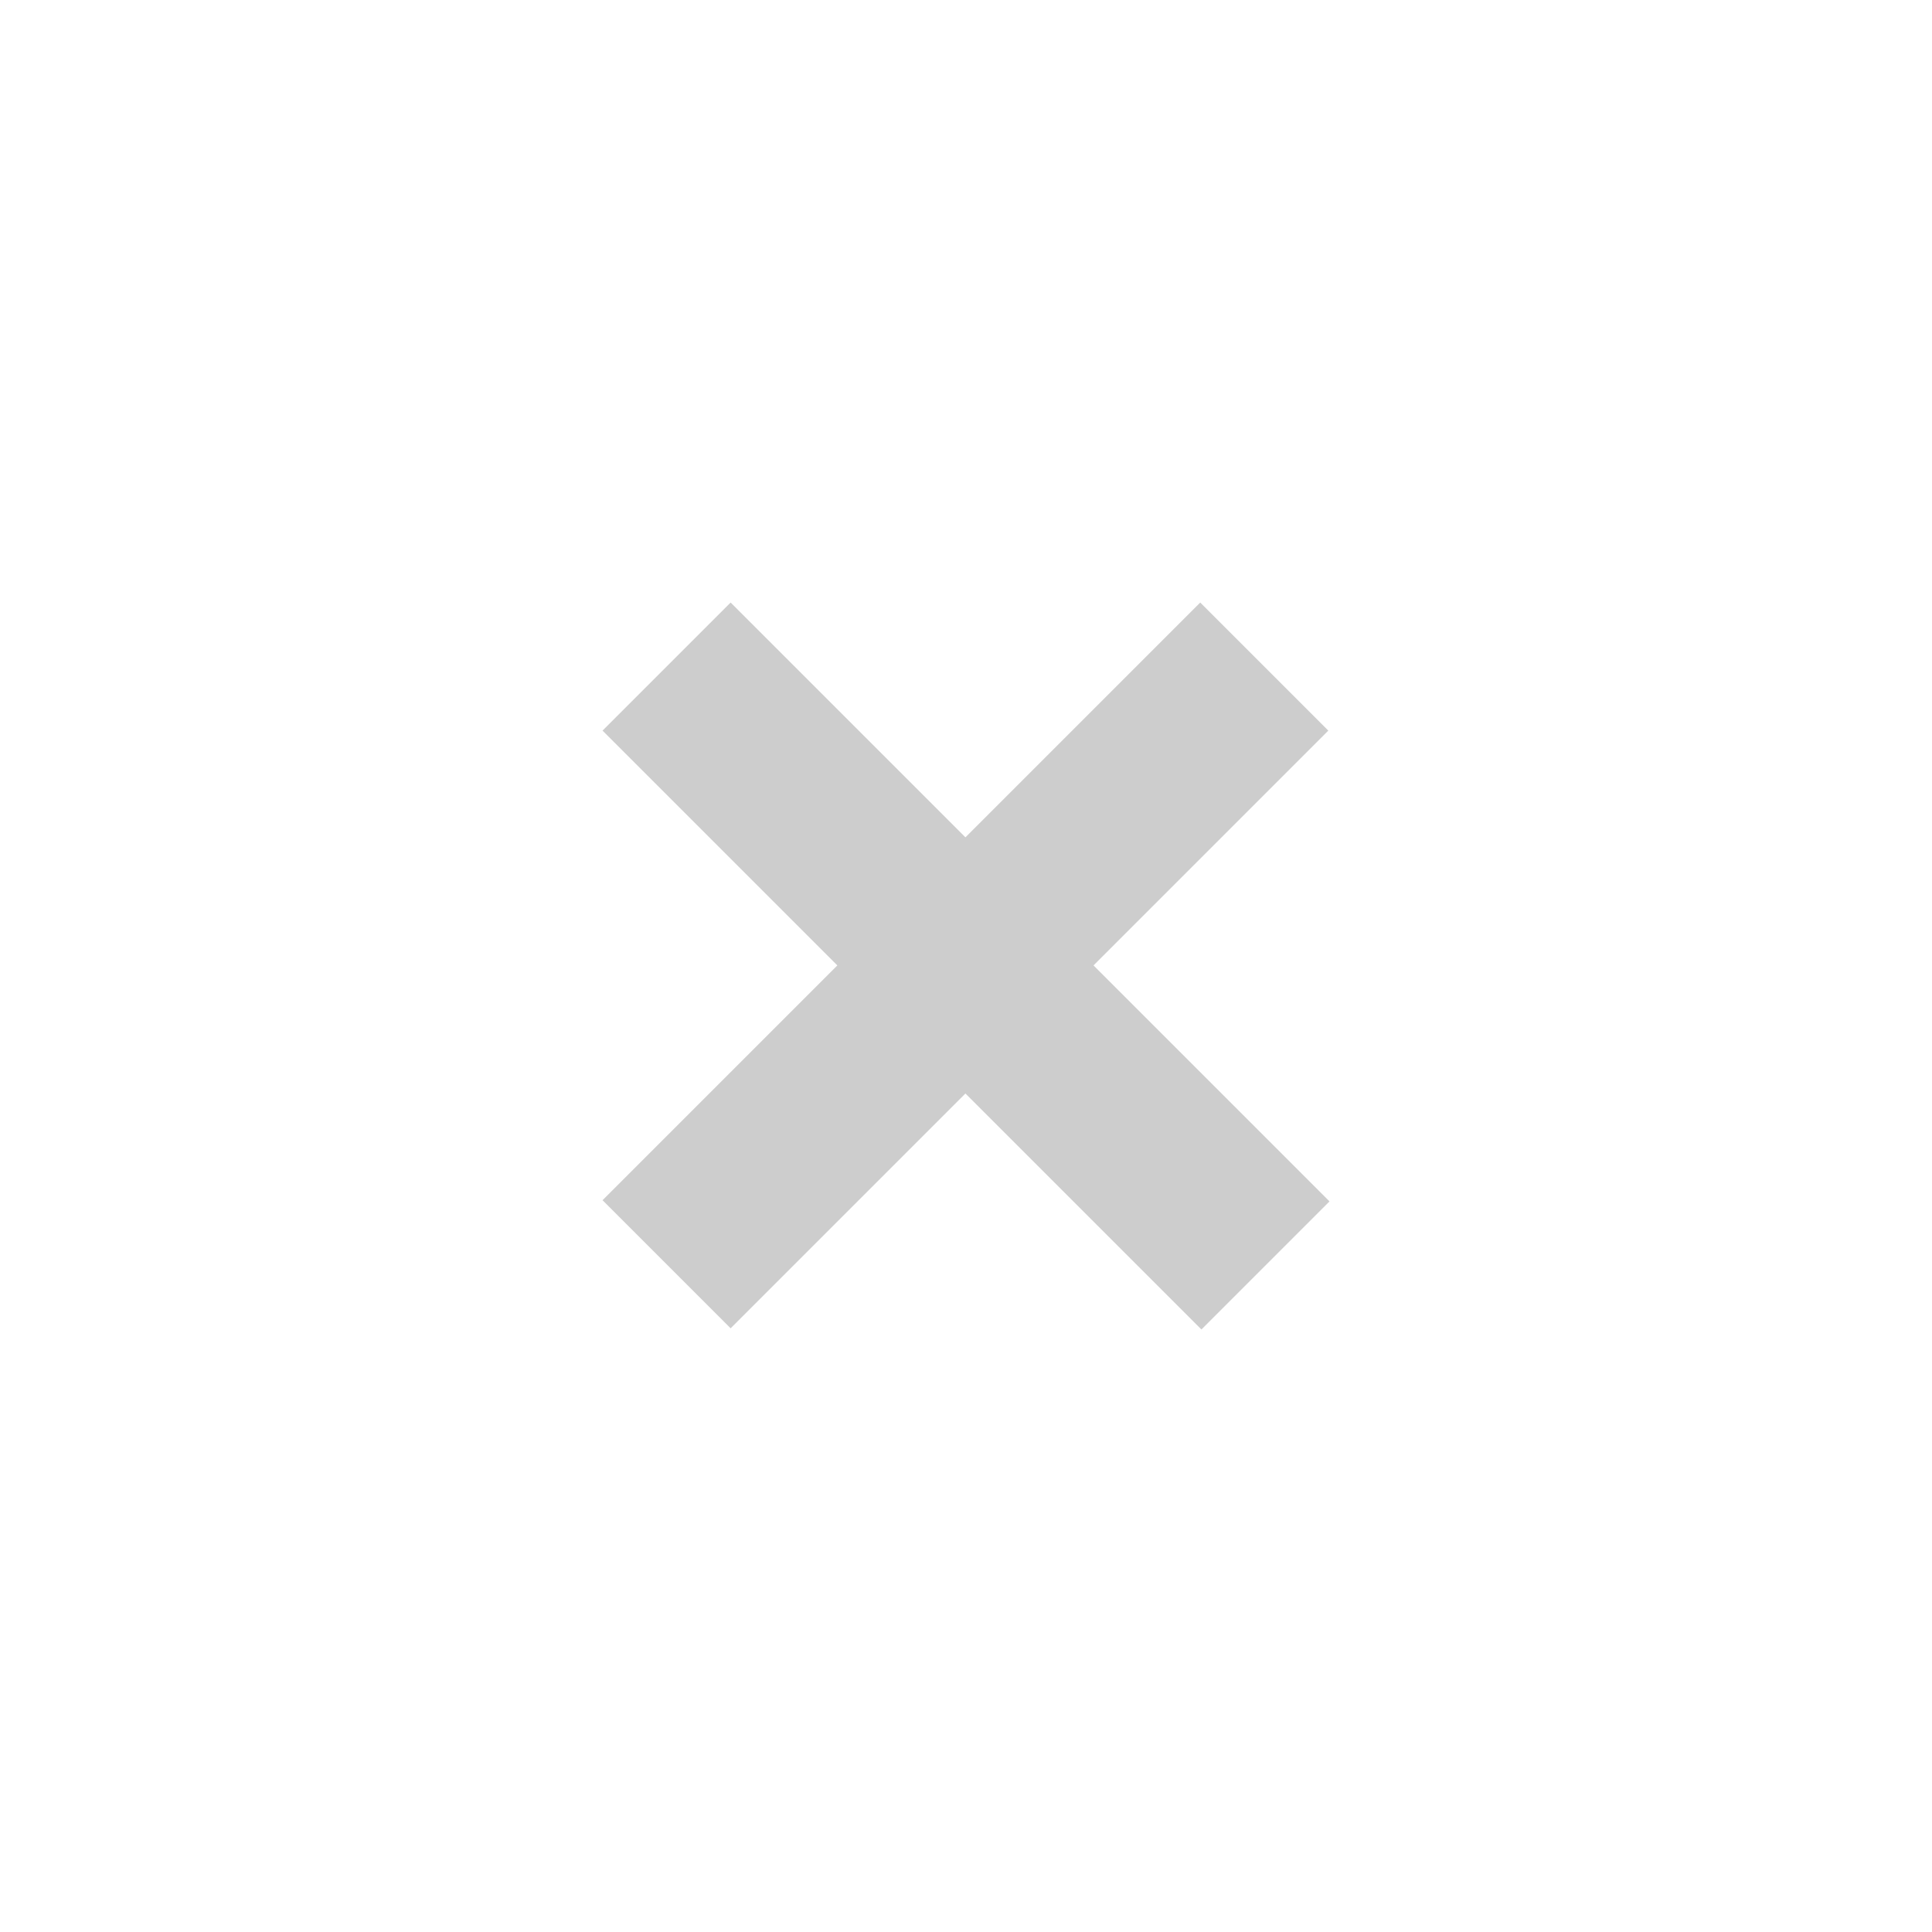
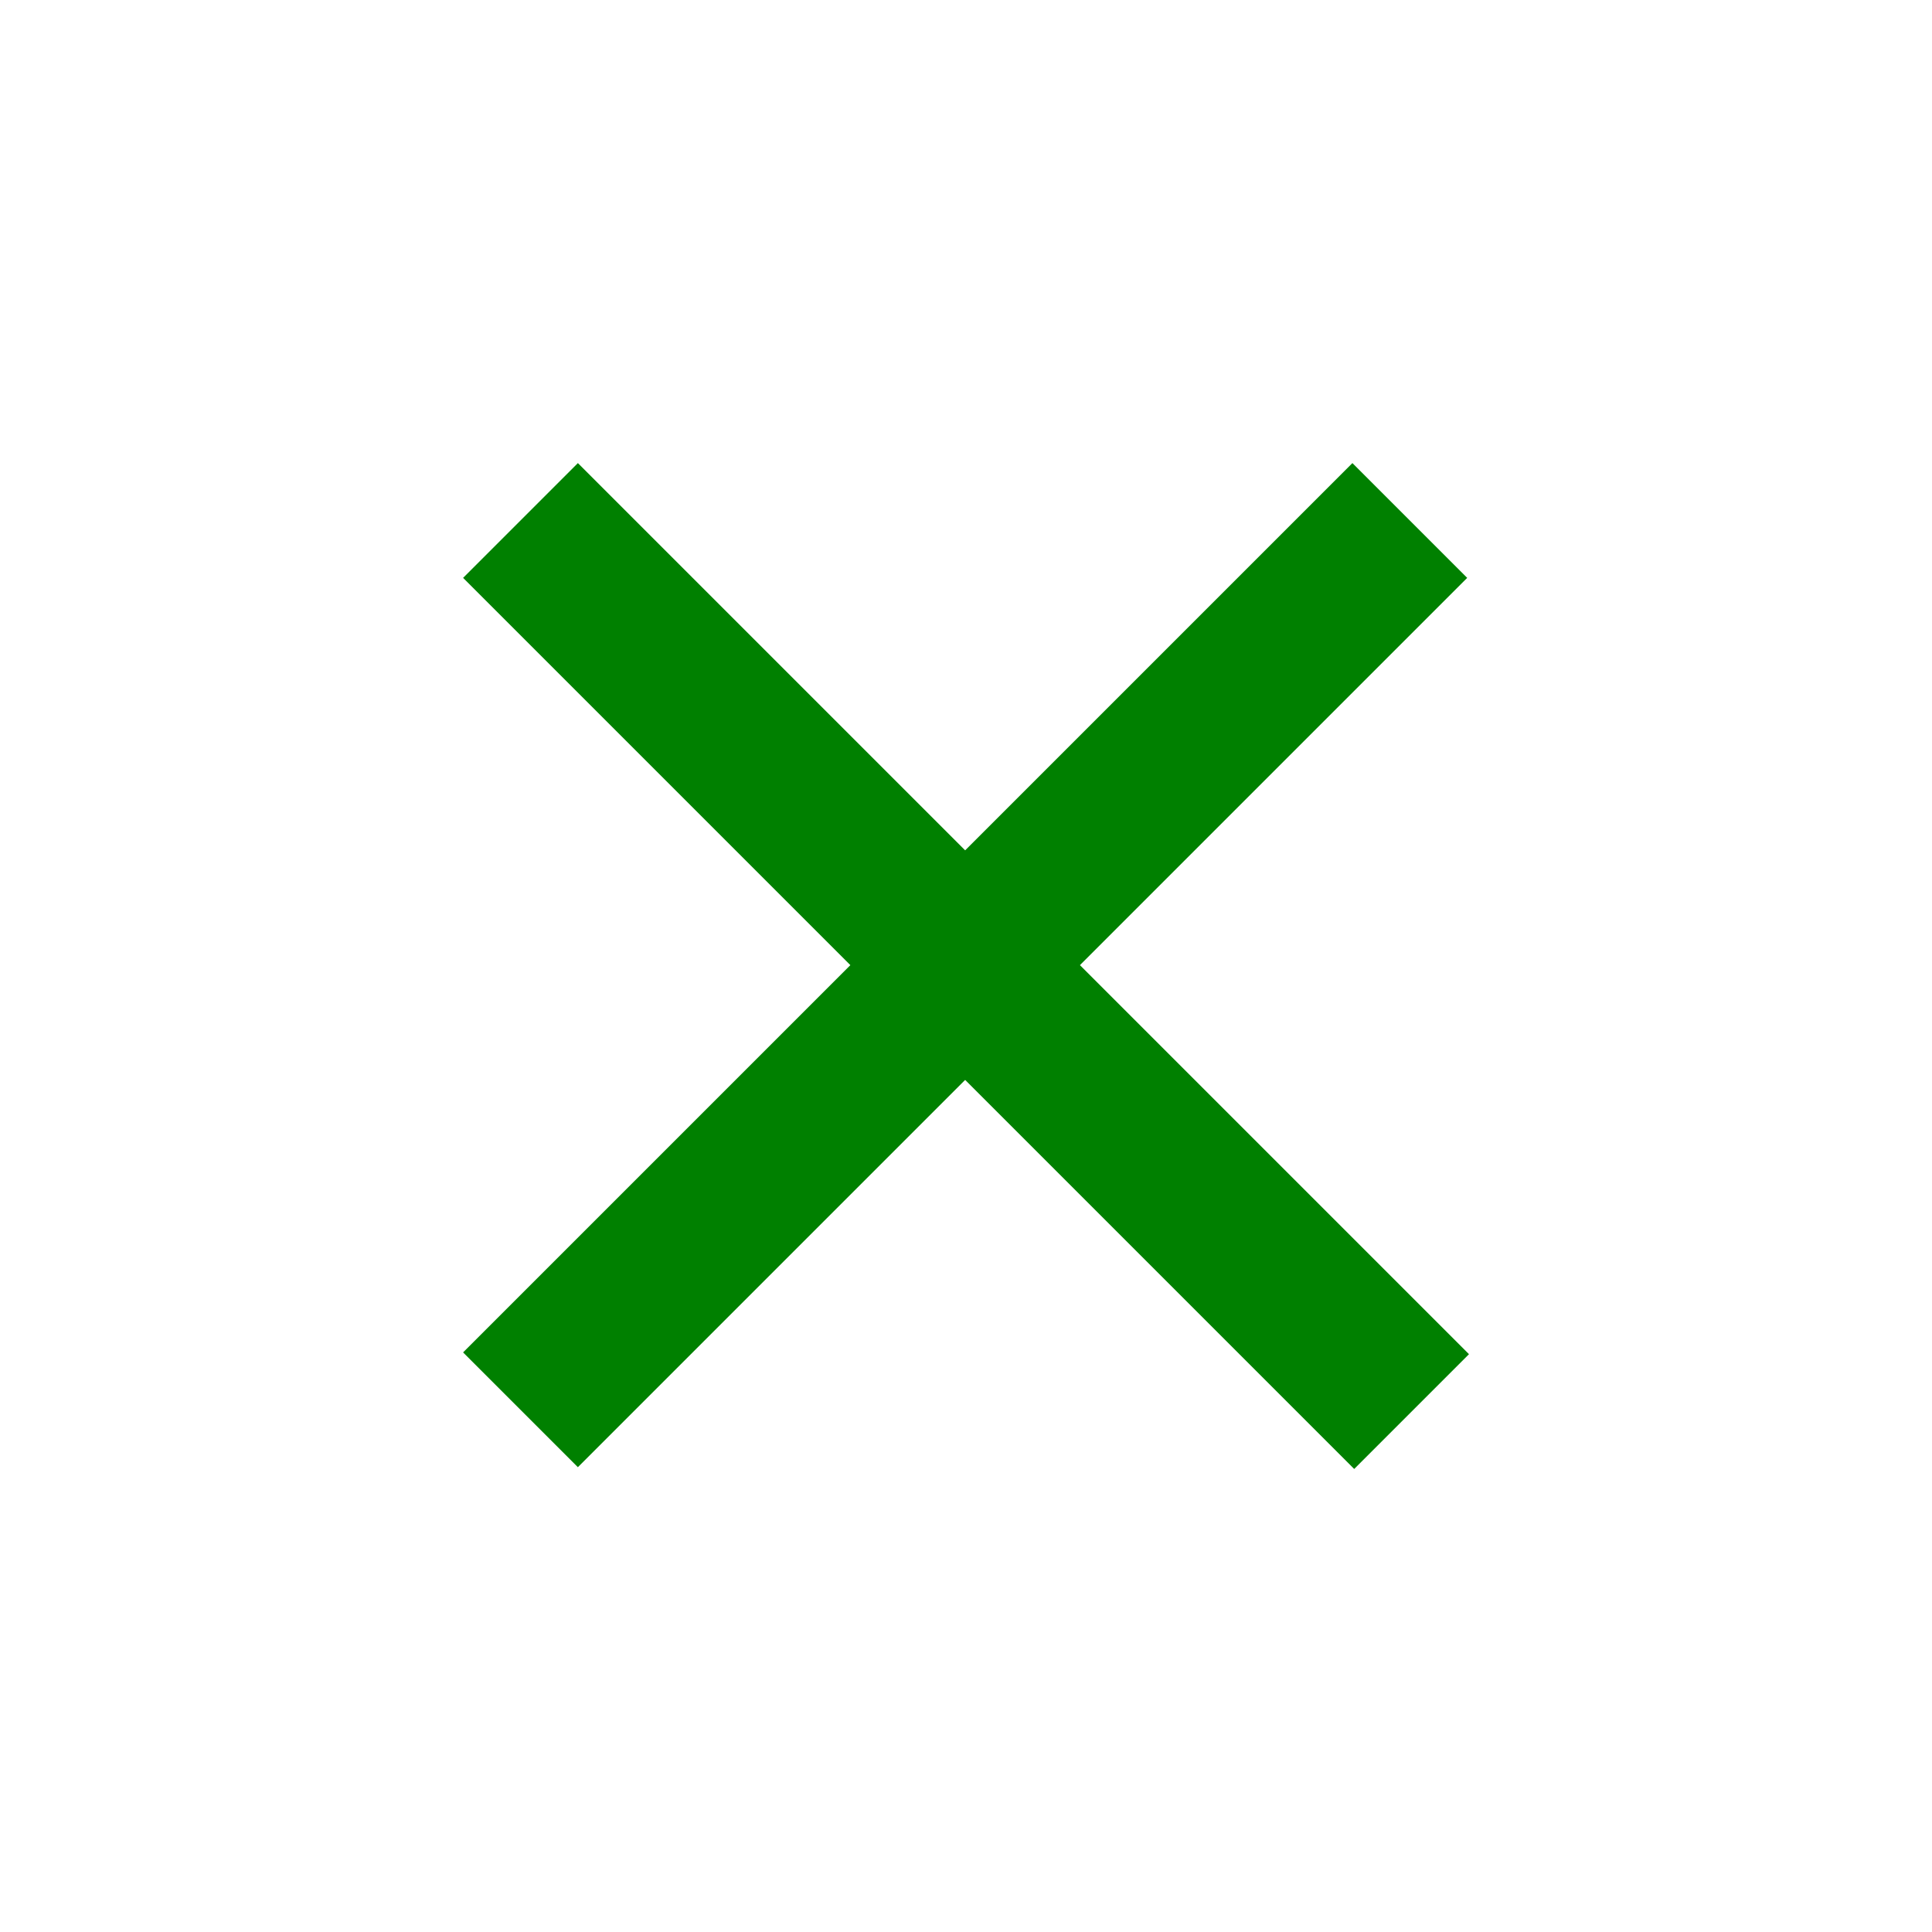
<svg xmlns="http://www.w3.org/2000/svg" version="1.1" id="svg2" viewBox="0 0 32 32" height="16" width="16">
-   <style>
+   <style id="style1">
	.theme_fill {
		fill: green;
	}
	.theme_stroke {
		stroke: green;
	}
	</style>
  <defs id="defs4" />
  <g id="Dark" style="display:inline;opacity:1">
    <g style="display:inline;stroke:#cdcdcd;stroke-opacity:1" id="g8312" transform="rotate(45,407.9912,-274.3126)">
-       <path id="path8314" d="m 329.08,208.149 h 14.028" style="opacity:1;fill:none;fill-opacity:1;stroke:#cdcdcd;stroke-width:3;stroke-linecap:butt;stroke-linejoin:miter;stroke-miterlimit:4;stroke-dasharray:none;stroke-opacity:1" />
-       <path id="path8316" d="m 336.08,215.149 v -14" style="opacity:1;fill:none;fill-opacity:1;stroke:#cdcdcd;stroke-width:3;stroke-linecap:butt;stroke-linejoin:miter;stroke-miterlimit:4;stroke-dasharray:none;stroke-opacity:1" />
+       <g id="g1" transform="matrix(1.48794,0,0,1.48794,-163.9934,-101.5642)" style="stroke-width:1.807;stroke-dasharray:none">
+         <path id="path8314" d="m 329.08,208.149 h 14.028" style="opacity:1;fill:none;fill-opacity:1;stroke-width:1.807;stroke-linecap:butt;stroke-linejoin:miter;stroke-miterlimit:4;stroke-dasharray:none;stroke-opacity:1" class="theme_stroke" />
+         <path id="path8316" d="m 336.08,215.149 v -14" style="opacity:1;fill:none;fill-opacity:1;stroke-width:1.807;stroke-linecap:butt;stroke-linejoin:miter;stroke-miterlimit:4;stroke-dasharray:none;stroke-opacity:1" class="theme_stroke" />
+       </g>
    </g>
  </g>
</svg>
